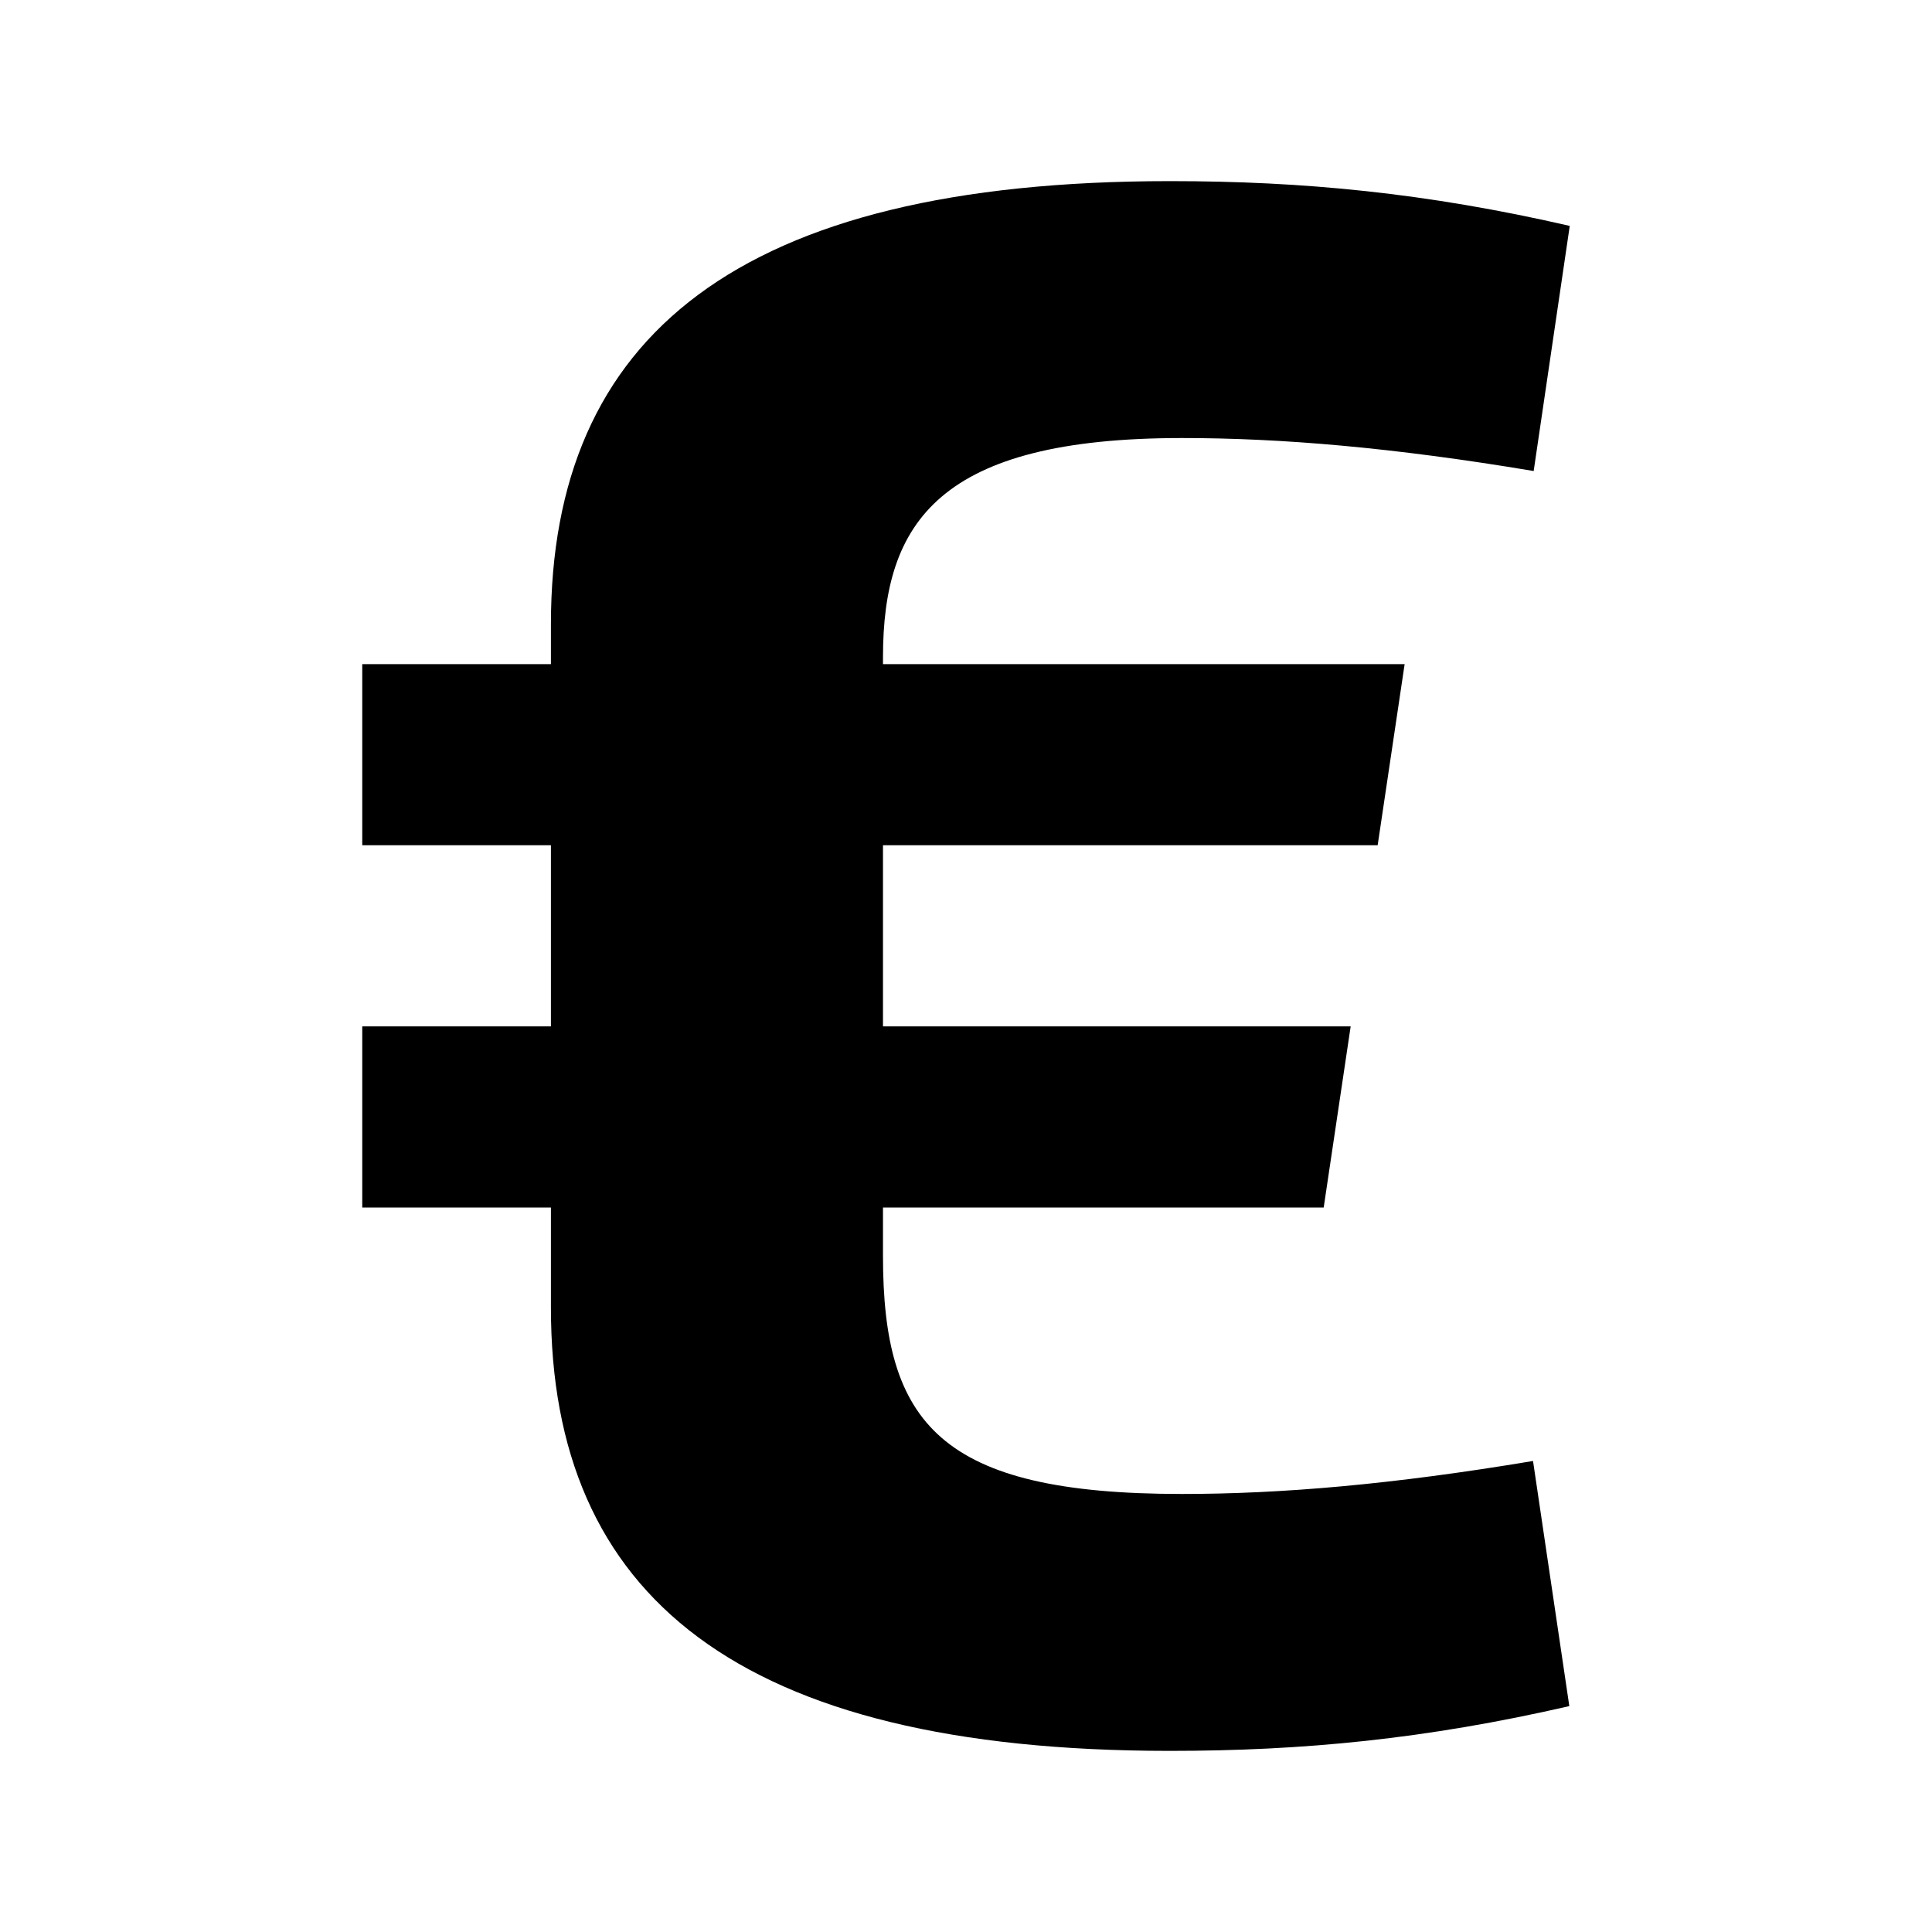
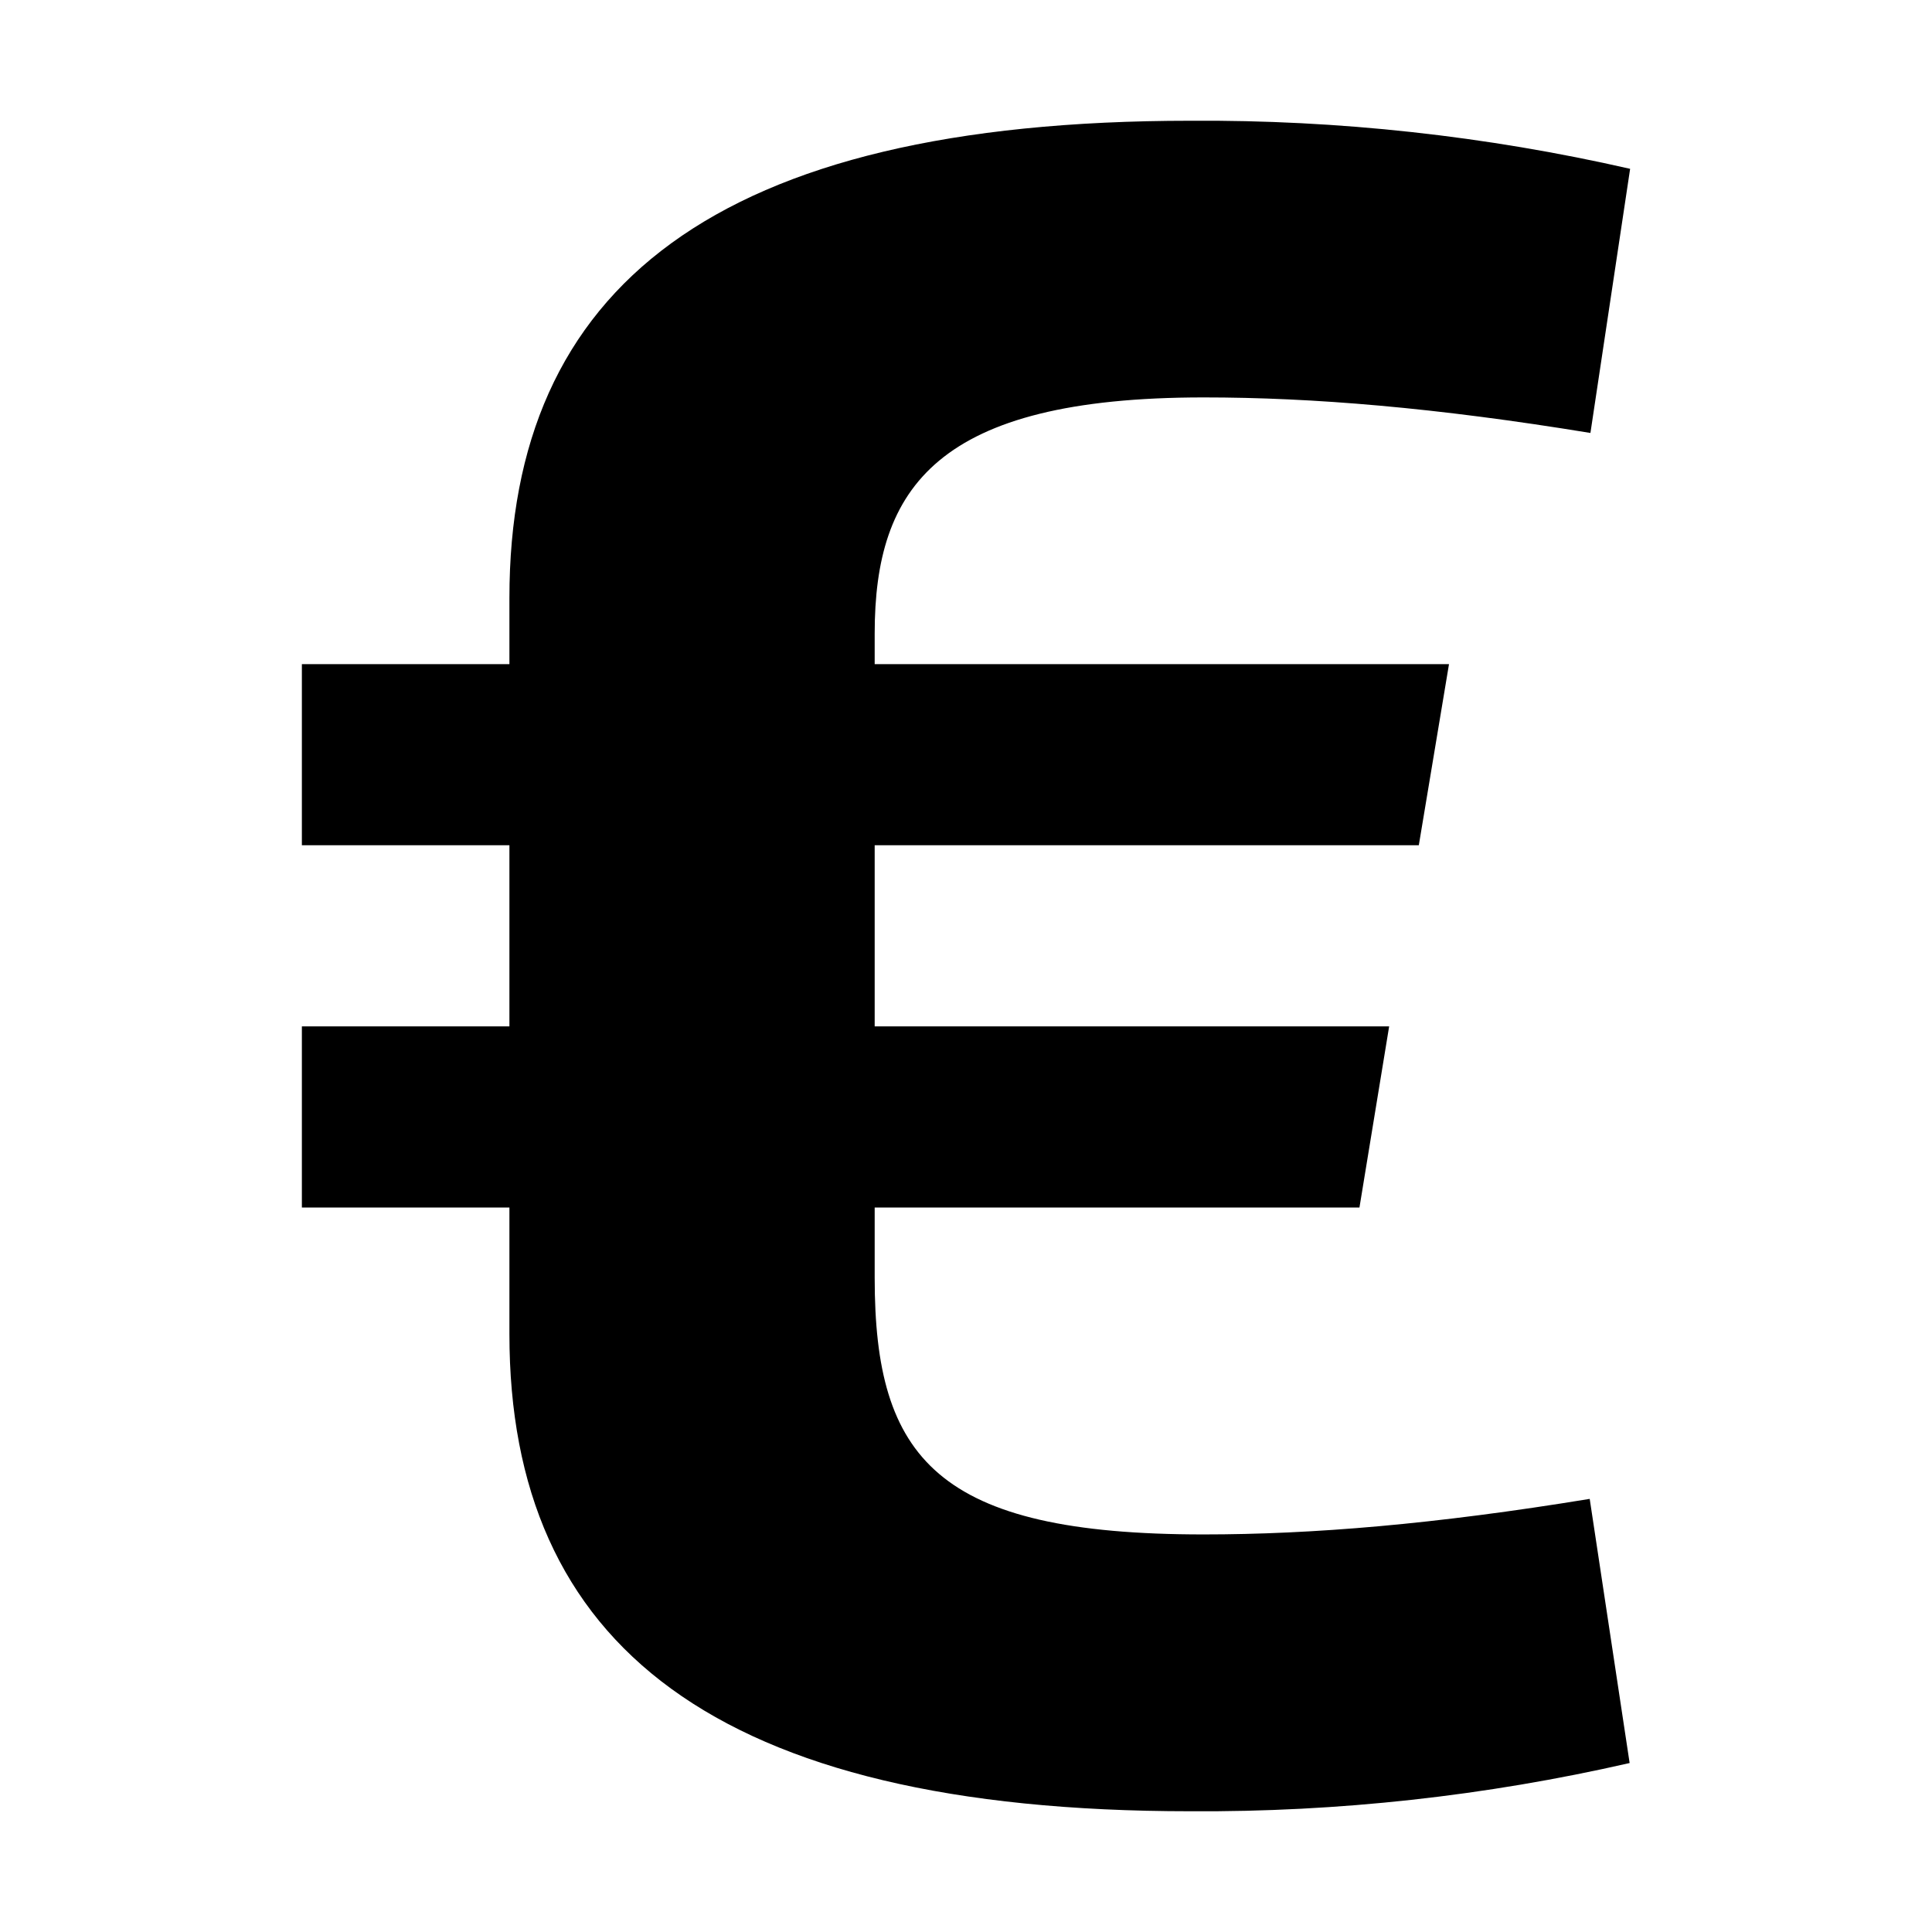
- <svg xmlns="http://www.w3.org/2000/svg" viewBox="0 0 512 512">
-   <path d="M234 272v-48h131.094l7.149-48H234v-1.83c0-35.92 14.975-58.086 79.25-58.086 26.264 0 55.867 2.498 93.189 8.742L416 59.866C377.988 51.123 345.306 48 310.057 48 195.326 48 146 89.225 146 165.43V176H96v48h50v48H96v48h50v26.57C146 422.774 195.297 464 310.027 464c35.25 0 67.848-3.123 105.859-11.866l-9.619-64.96c-37.322 6.244-66.781 8.742-93.045 8.742-64.276 0-79.223-18.739-79.223-63.086V320h116.795l7.148-48H234z" />
+ <svg xmlns="http://www.w3.org/2000/svg" class="ionicon" viewBox="0 0 512 512">
+   <path d="M231.8 272v-48H376l8-48H231.8v-8.12c0-38.69 16.47-62.56 87.18-62.56 28.89 0 61.45 2.69 102.5 9.42l10.52-70A508.54 508.54 0 00315.46 32C189.26 32 135 76.4 135 158.46V176H80v48h55v48H80v48h55v33.54C135 435.6 189.23 480 315.43 480a507.76 507.76 0 00116.44-12.78l-10.58-70c-41.05 6.73-73.46 9.42-102.35 9.42-70.7 0-87.14-20.18-87.14-67.94V320h128.47l7.87-48z" />
</svg>
